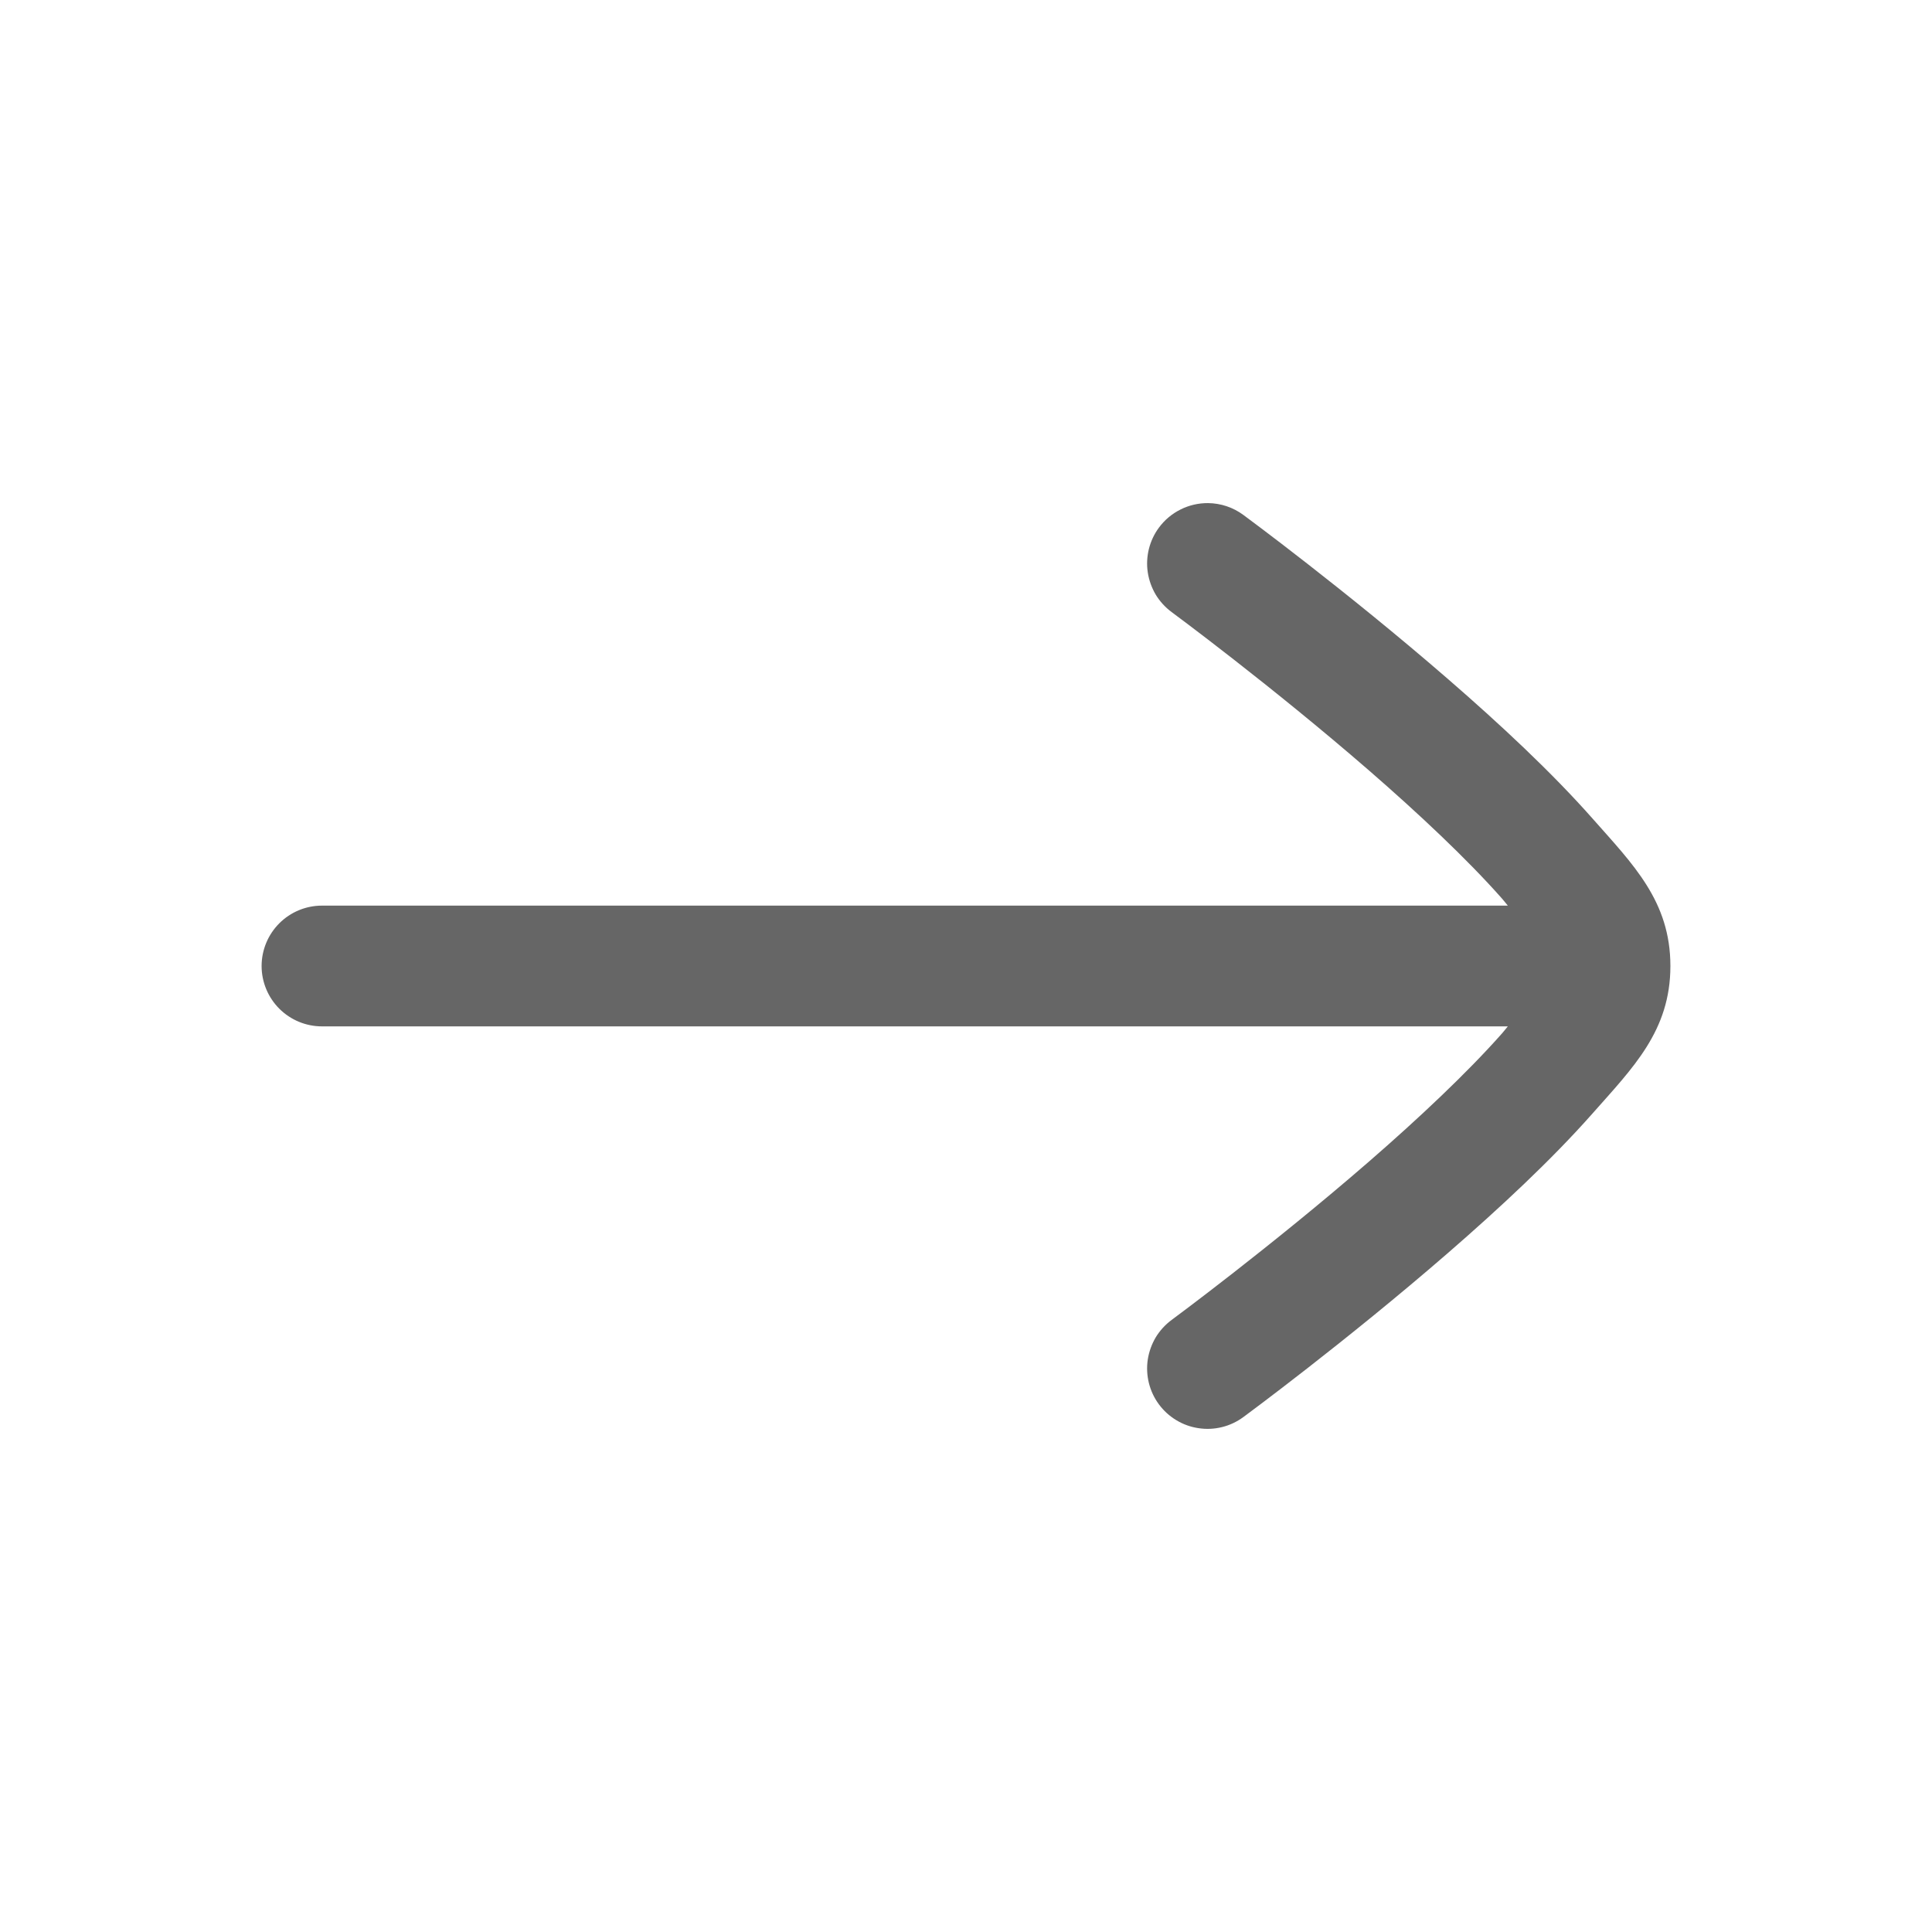
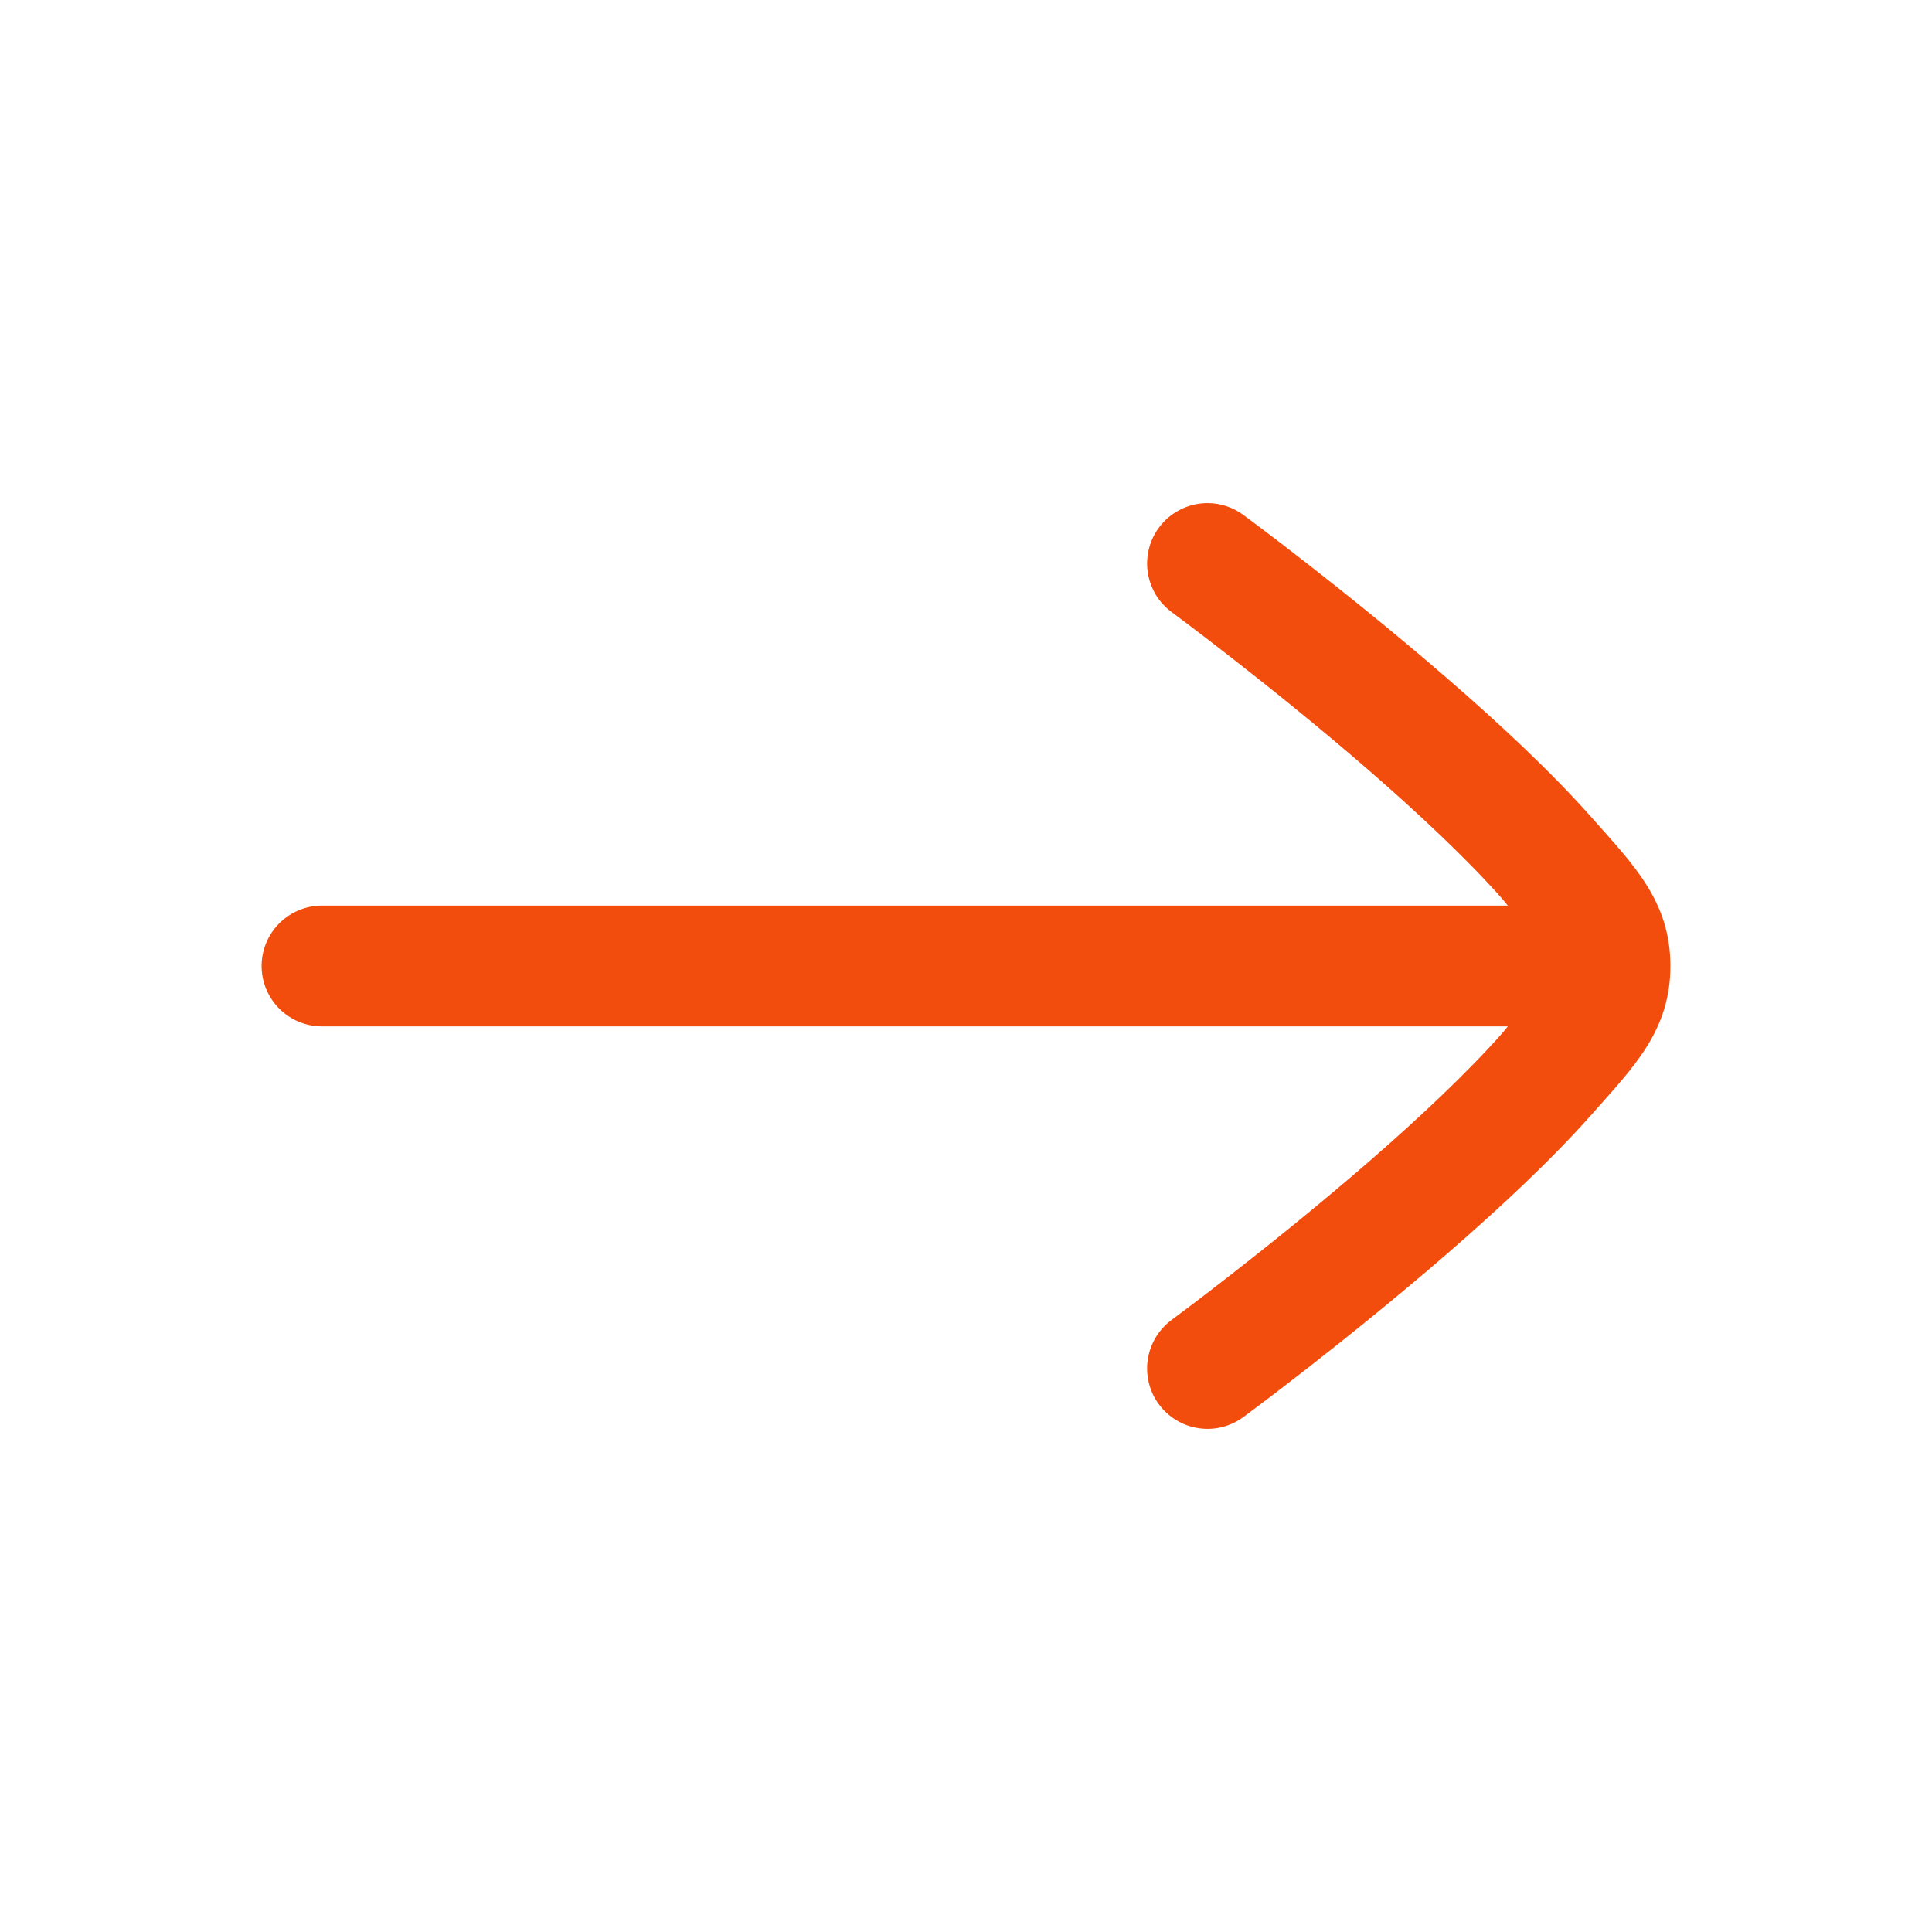
<svg xmlns="http://www.w3.org/2000/svg" width="32" height="32" viewBox="0 0 32 32" fill="none">
-   <path d="M20.008 8.333C19.85 8.332 19.694 8.368 19.553 8.439C19.412 8.509 19.289 8.612 19.195 8.74C19.117 8.845 19.061 8.965 19.029 9.093C18.998 9.22 18.991 9.353 19.011 9.482C19.031 9.612 19.076 9.737 19.143 9.85C19.211 9.962 19.301 10.06 19.406 10.138C19.406 10.138 21.048 11.349 22.677 12.763C23.491 13.47 24.301 14.23 24.875 14.88C24.911 14.921 24.941 14.96 24.974 15H5.333C5.068 15 4.814 15.105 4.626 15.293C4.439 15.48 4.333 15.735 4.333 16C4.333 16.265 4.439 16.52 4.626 16.707C4.814 16.895 5.068 17 5.333 17H24.974C24.941 17.04 24.911 17.079 24.875 17.12C24.301 17.769 23.491 18.53 22.677 19.237C21.048 20.651 19.406 21.862 19.406 21.862C19.301 21.94 19.211 22.038 19.143 22.15C19.076 22.263 19.031 22.388 19.011 22.517C18.991 22.647 18.998 22.78 19.029 22.907C19.061 23.035 19.117 23.155 19.195 23.26C19.273 23.366 19.371 23.455 19.484 23.523C19.596 23.591 19.721 23.636 19.851 23.655C19.981 23.675 20.113 23.669 20.241 23.637C20.368 23.606 20.488 23.549 20.594 23.471C20.594 23.471 22.285 22.227 23.99 20.747C24.842 20.007 25.699 19.21 26.375 18.445C27.051 17.68 27.667 17.072 27.667 16C27.667 14.928 27.051 14.32 26.375 13.555C25.699 12.79 24.842 11.992 23.99 11.253C22.285 9.773 20.594 8.529 20.594 8.529C20.424 8.403 20.219 8.335 20.008 8.333Z" fill="#666666" />
+   <path d="M20.008 8.333C19.85 8.332 19.694 8.368 19.553 8.439C19.412 8.509 19.289 8.612 19.195 8.74C19.117 8.845 19.061 8.965 19.029 9.093C18.998 9.22 18.991 9.353 19.011 9.482C19.031 9.612 19.076 9.737 19.143 9.85C19.211 9.962 19.301 10.06 19.406 10.138C19.406 10.138 21.048 11.349 22.677 12.763C23.491 13.47 24.301 14.23 24.875 14.88C24.911 14.921 24.941 14.96 24.974 15H5.333C5.068 15 4.814 15.105 4.626 15.293C4.439 15.48 4.333 15.735 4.333 16C4.333 16.265 4.439 16.52 4.626 16.707C4.814 16.895 5.068 17 5.333 17H24.974C24.941 17.04 24.911 17.079 24.875 17.12C24.301 17.769 23.491 18.53 22.677 19.237C21.048 20.651 19.406 21.862 19.406 21.862C19.301 21.94 19.211 22.038 19.143 22.15C19.076 22.263 19.031 22.388 19.011 22.517C18.991 22.647 18.998 22.78 19.029 22.907C19.061 23.035 19.117 23.155 19.195 23.26C19.273 23.366 19.371 23.455 19.484 23.523C19.596 23.591 19.721 23.636 19.851 23.655C19.981 23.675 20.113 23.669 20.241 23.637C20.368 23.606 20.488 23.549 20.594 23.471C20.594 23.471 22.285 22.227 23.99 20.747C24.842 20.007 25.699 19.21 26.375 18.445C27.051 17.68 27.667 17.072 27.667 16C27.667 14.928 27.051 14.32 26.375 13.555C25.699 12.79 24.842 11.992 23.99 11.253C22.285 9.773 20.594 8.529 20.594 8.529C20.424 8.403 20.219 8.335 20.008 8.333Z" fill="#F24D0D" />
</svg>
